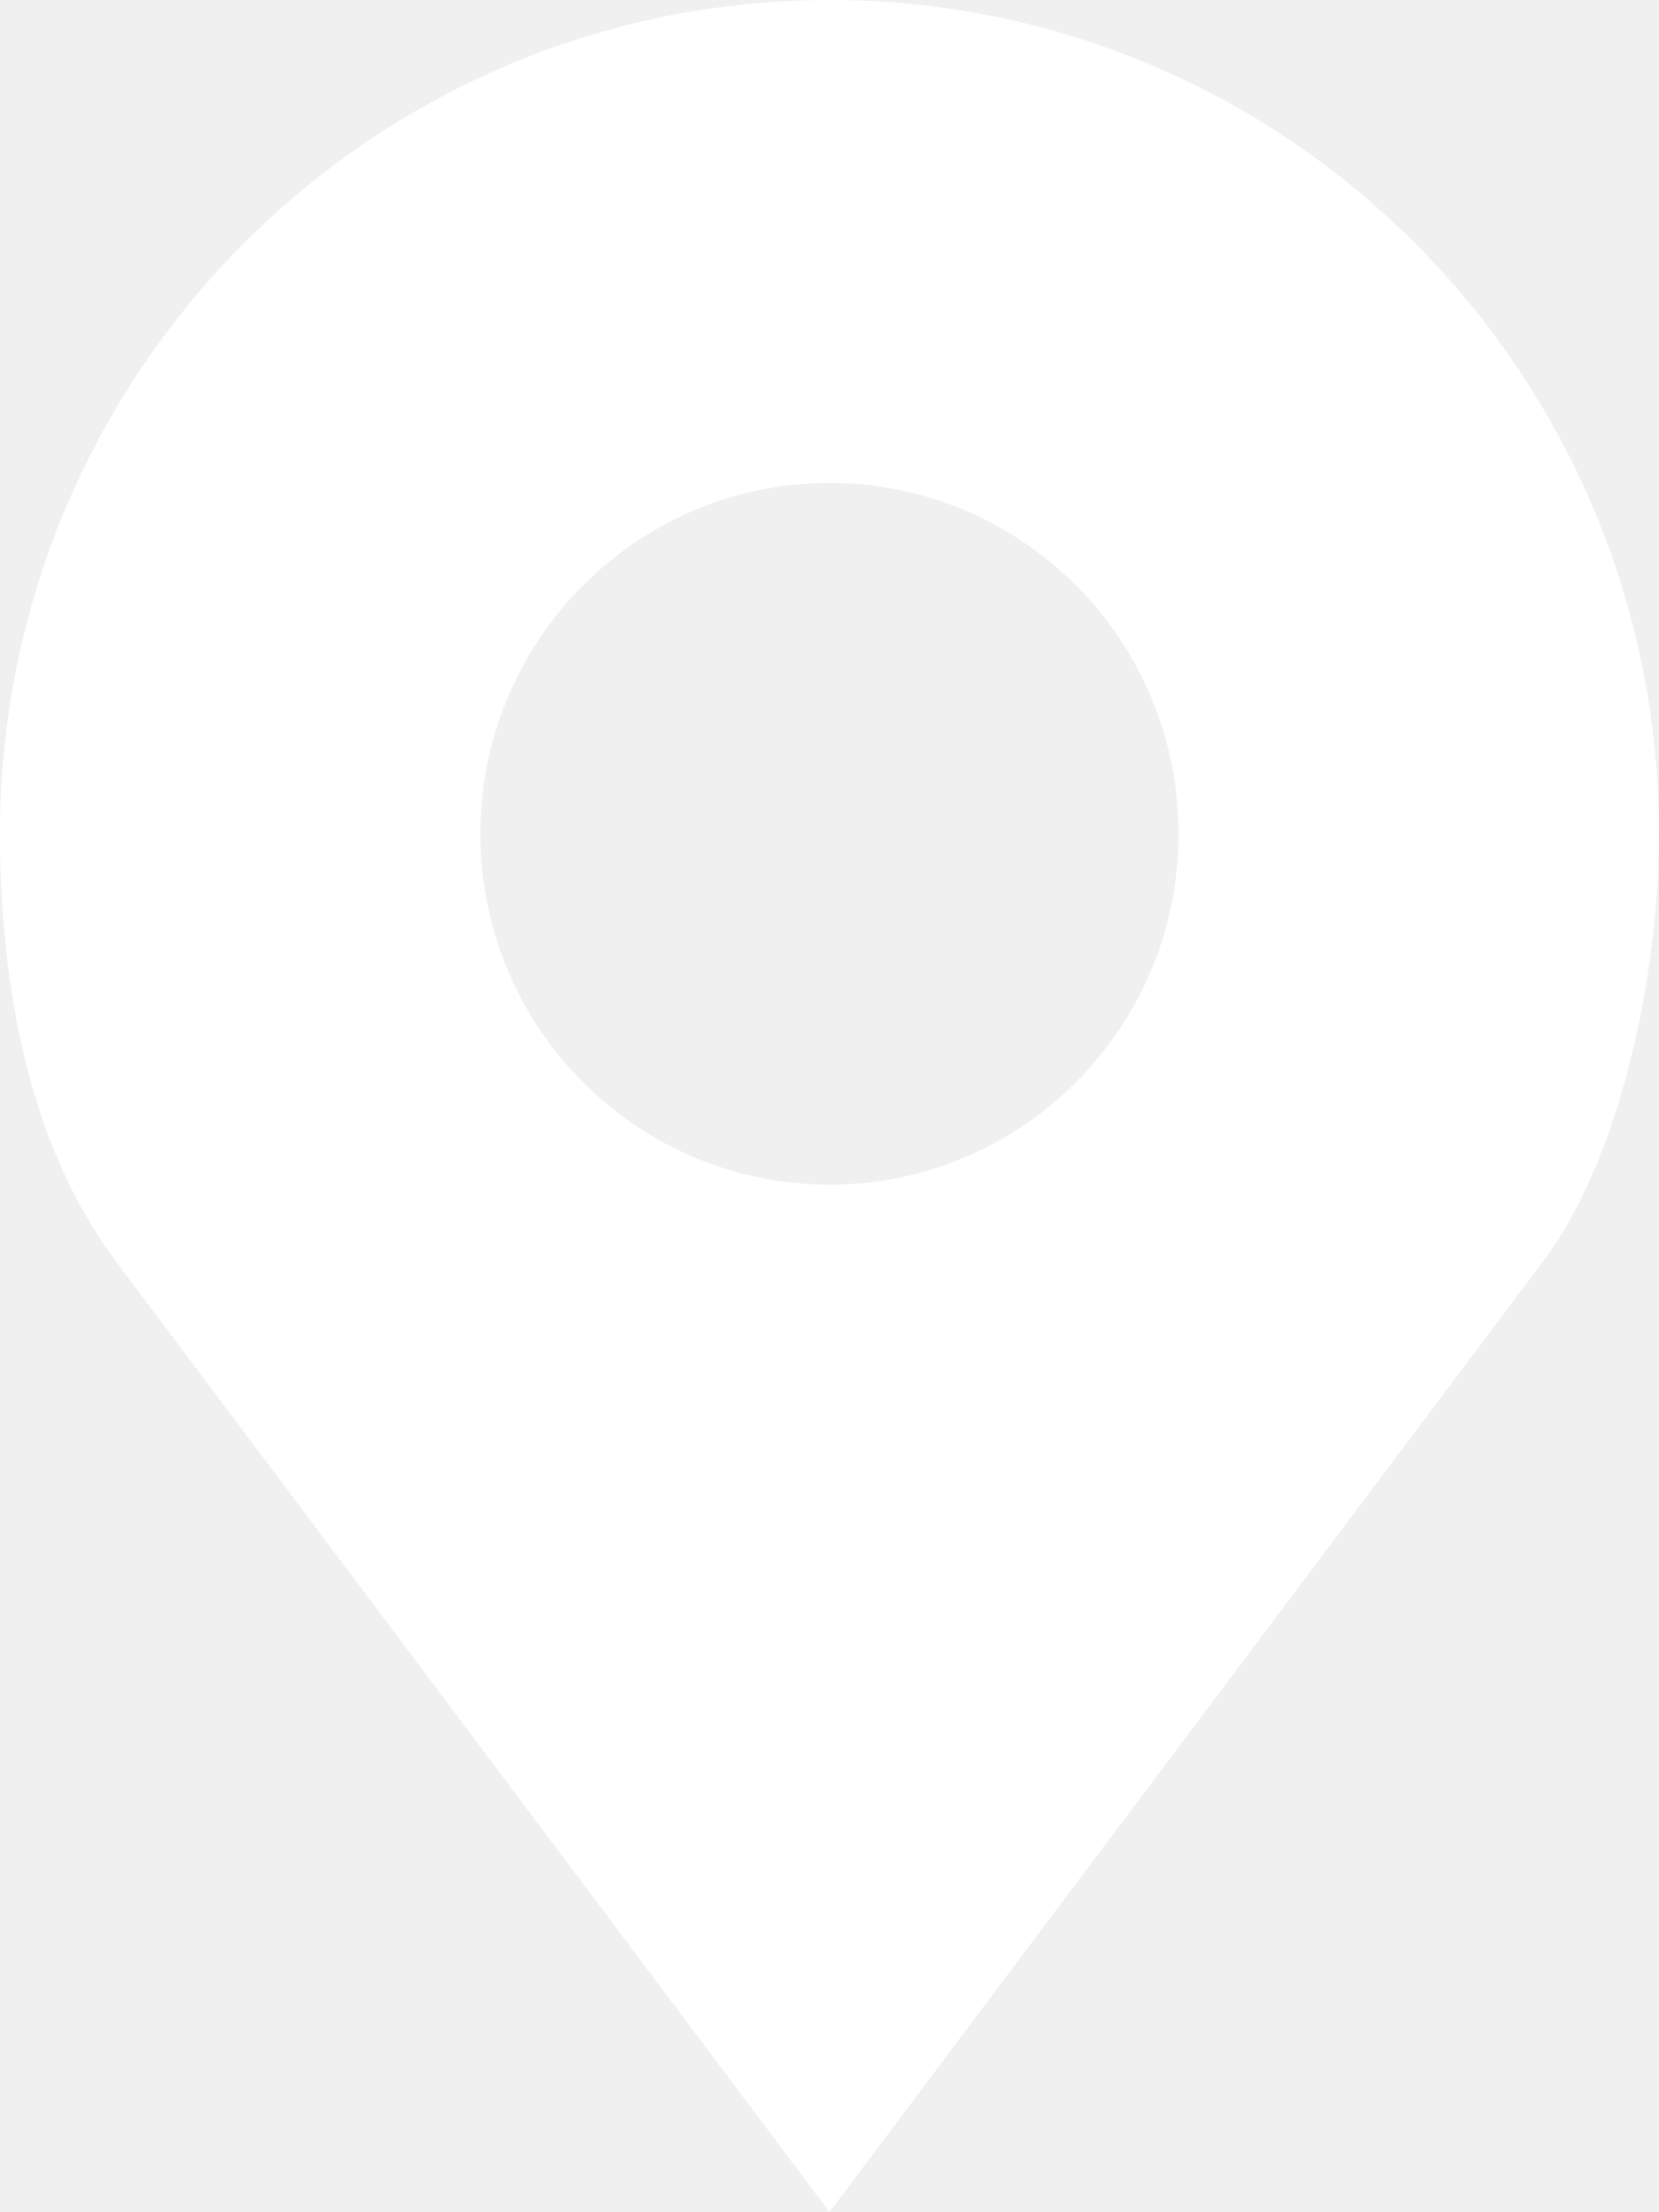
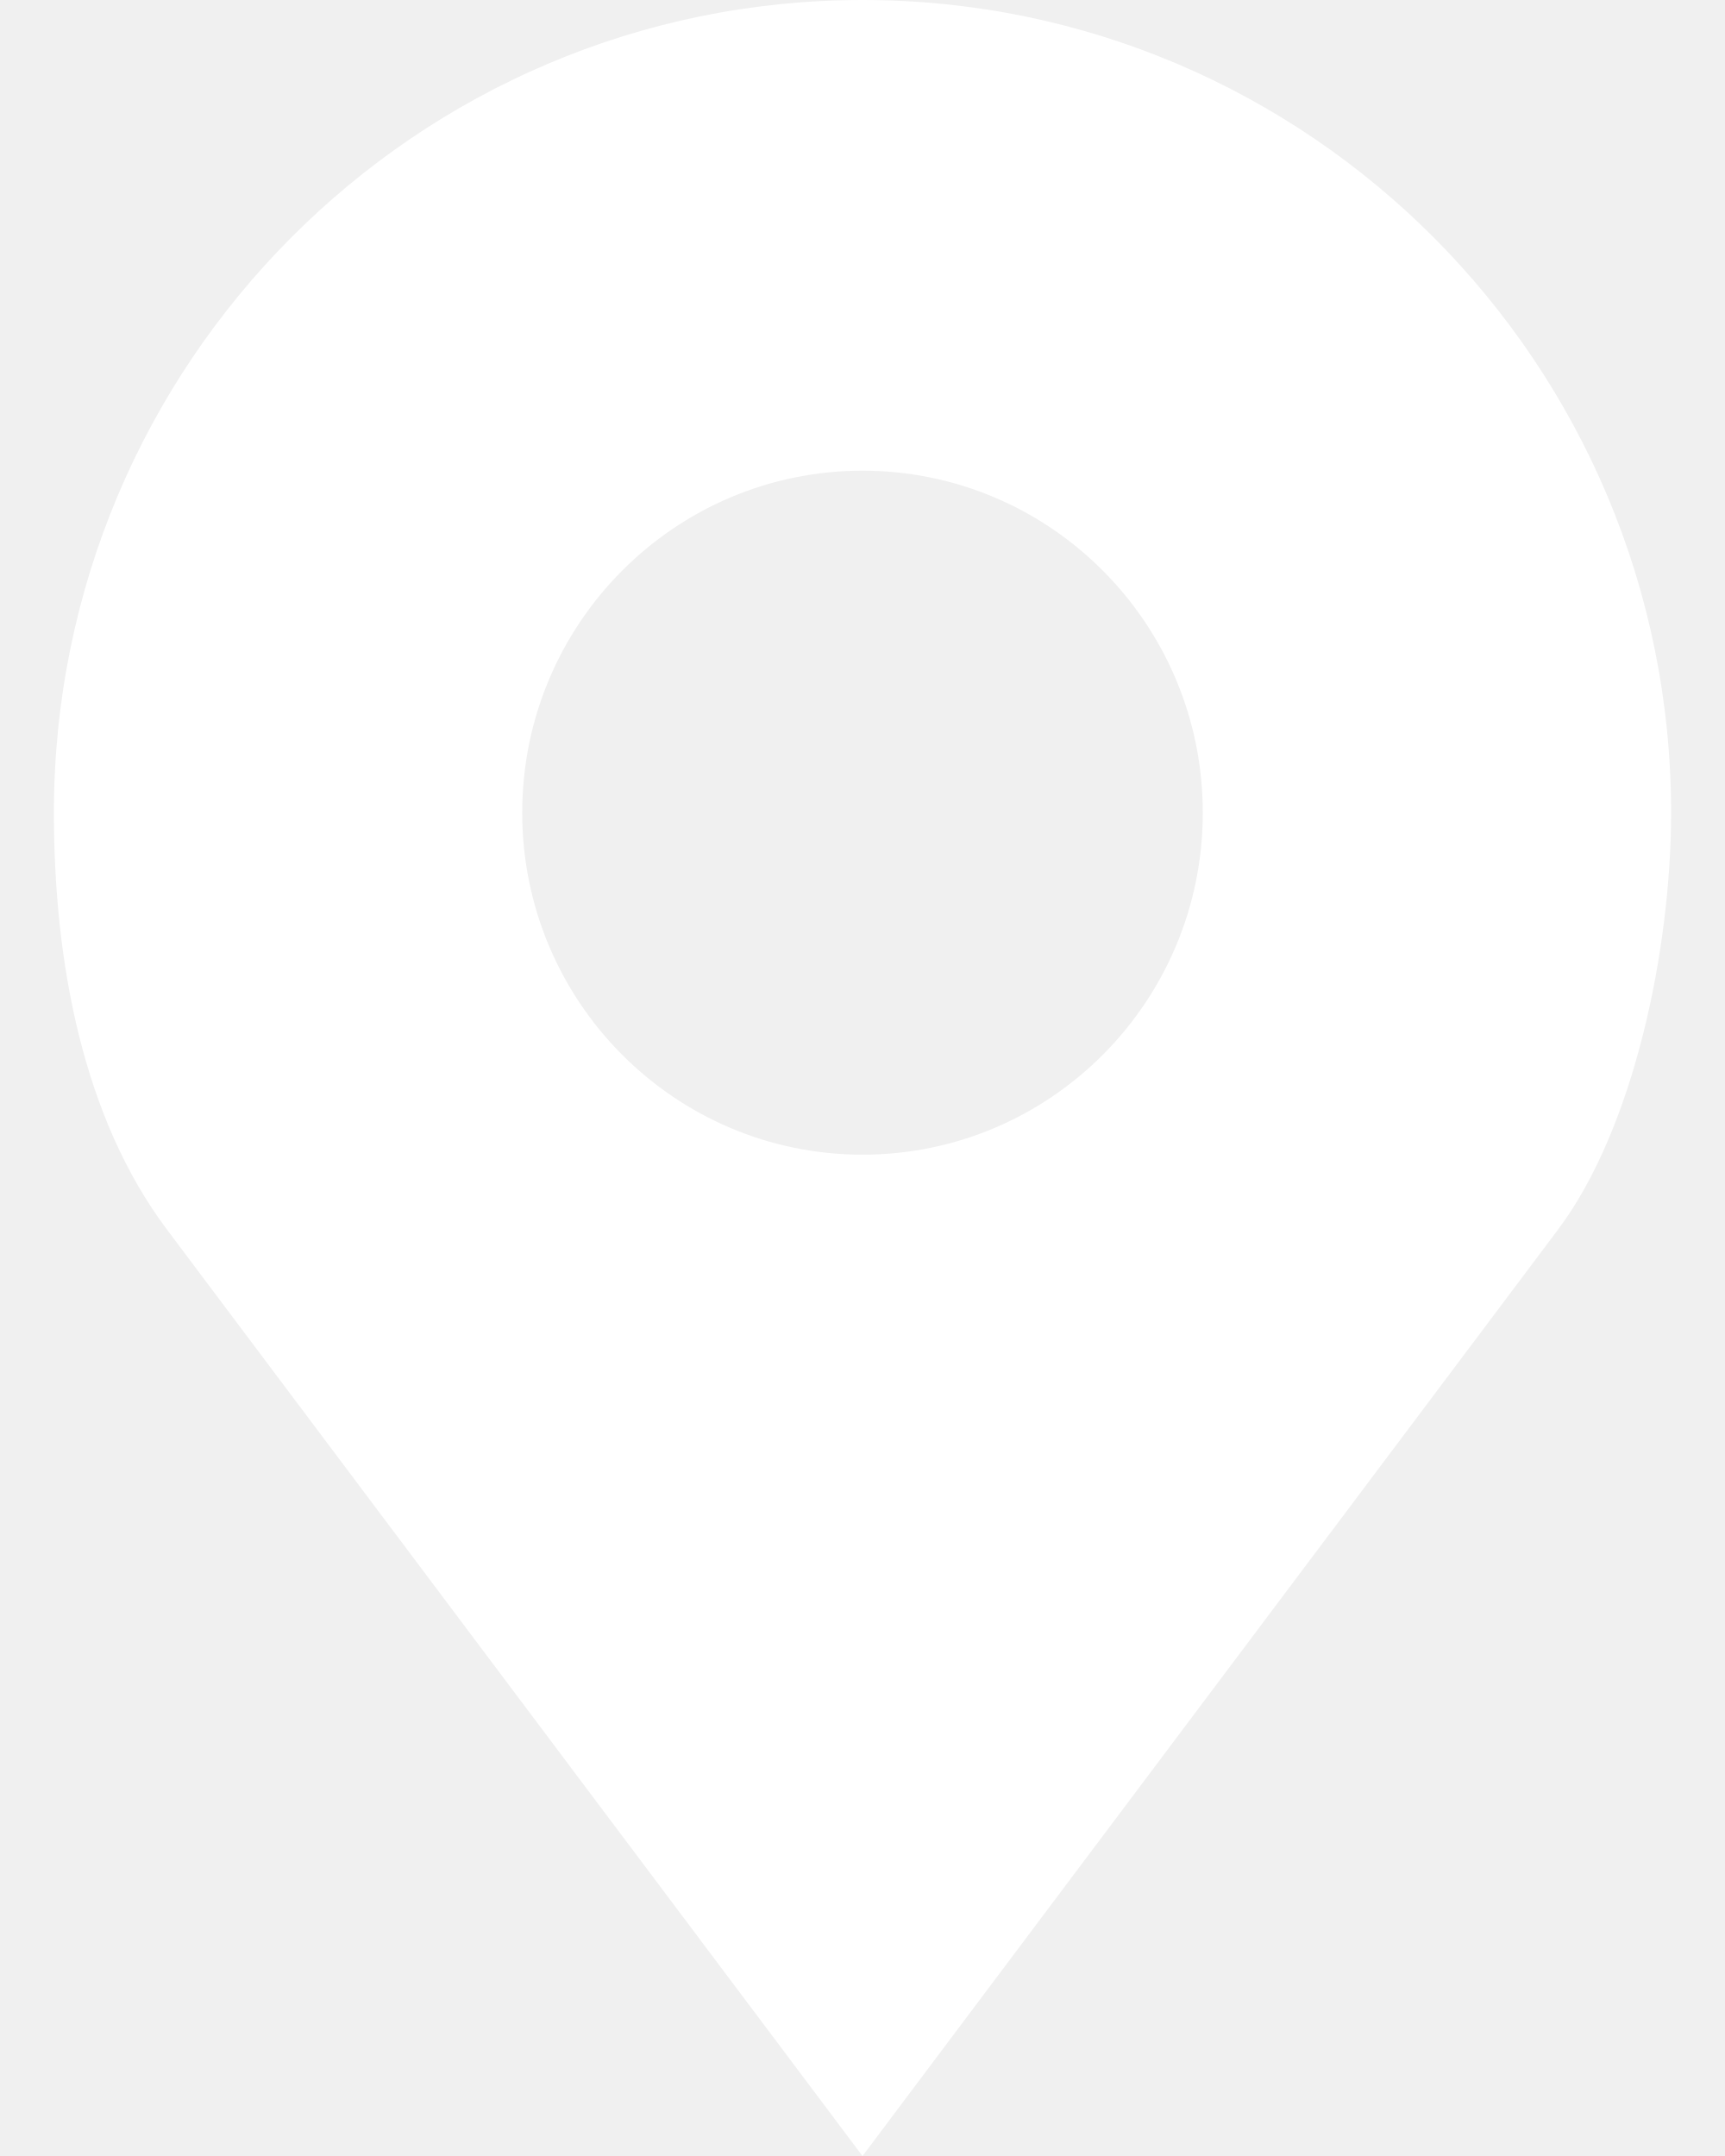
- <svg xmlns="http://www.w3.org/2000/svg" width="12" height="16" viewBox="0 0 12 16" fill="none">
+ <svg xmlns="http://www.w3.org/2000/svg" width="12" height="15" viewBox="0 0 12 16" fill="none">
  <path d="M6 0C2.686 0 0 2.7 0 6.031C0 7.145 0.217 8.296 0.839 9.125L6 16L11.161 9.125C11.726 8.372 12 7.04 12 6.031C12 2.7 9.314 0 6 0ZM6 3.493C7.394 3.493 8.525 4.63 8.525 6.031C8.525 7.433 7.394 8.569 6 8.569C4.606 8.569 3.475 7.433 3.475 6.031C3.475 4.63 4.606 3.493 6 3.493Z" fill="white" />
</svg>
